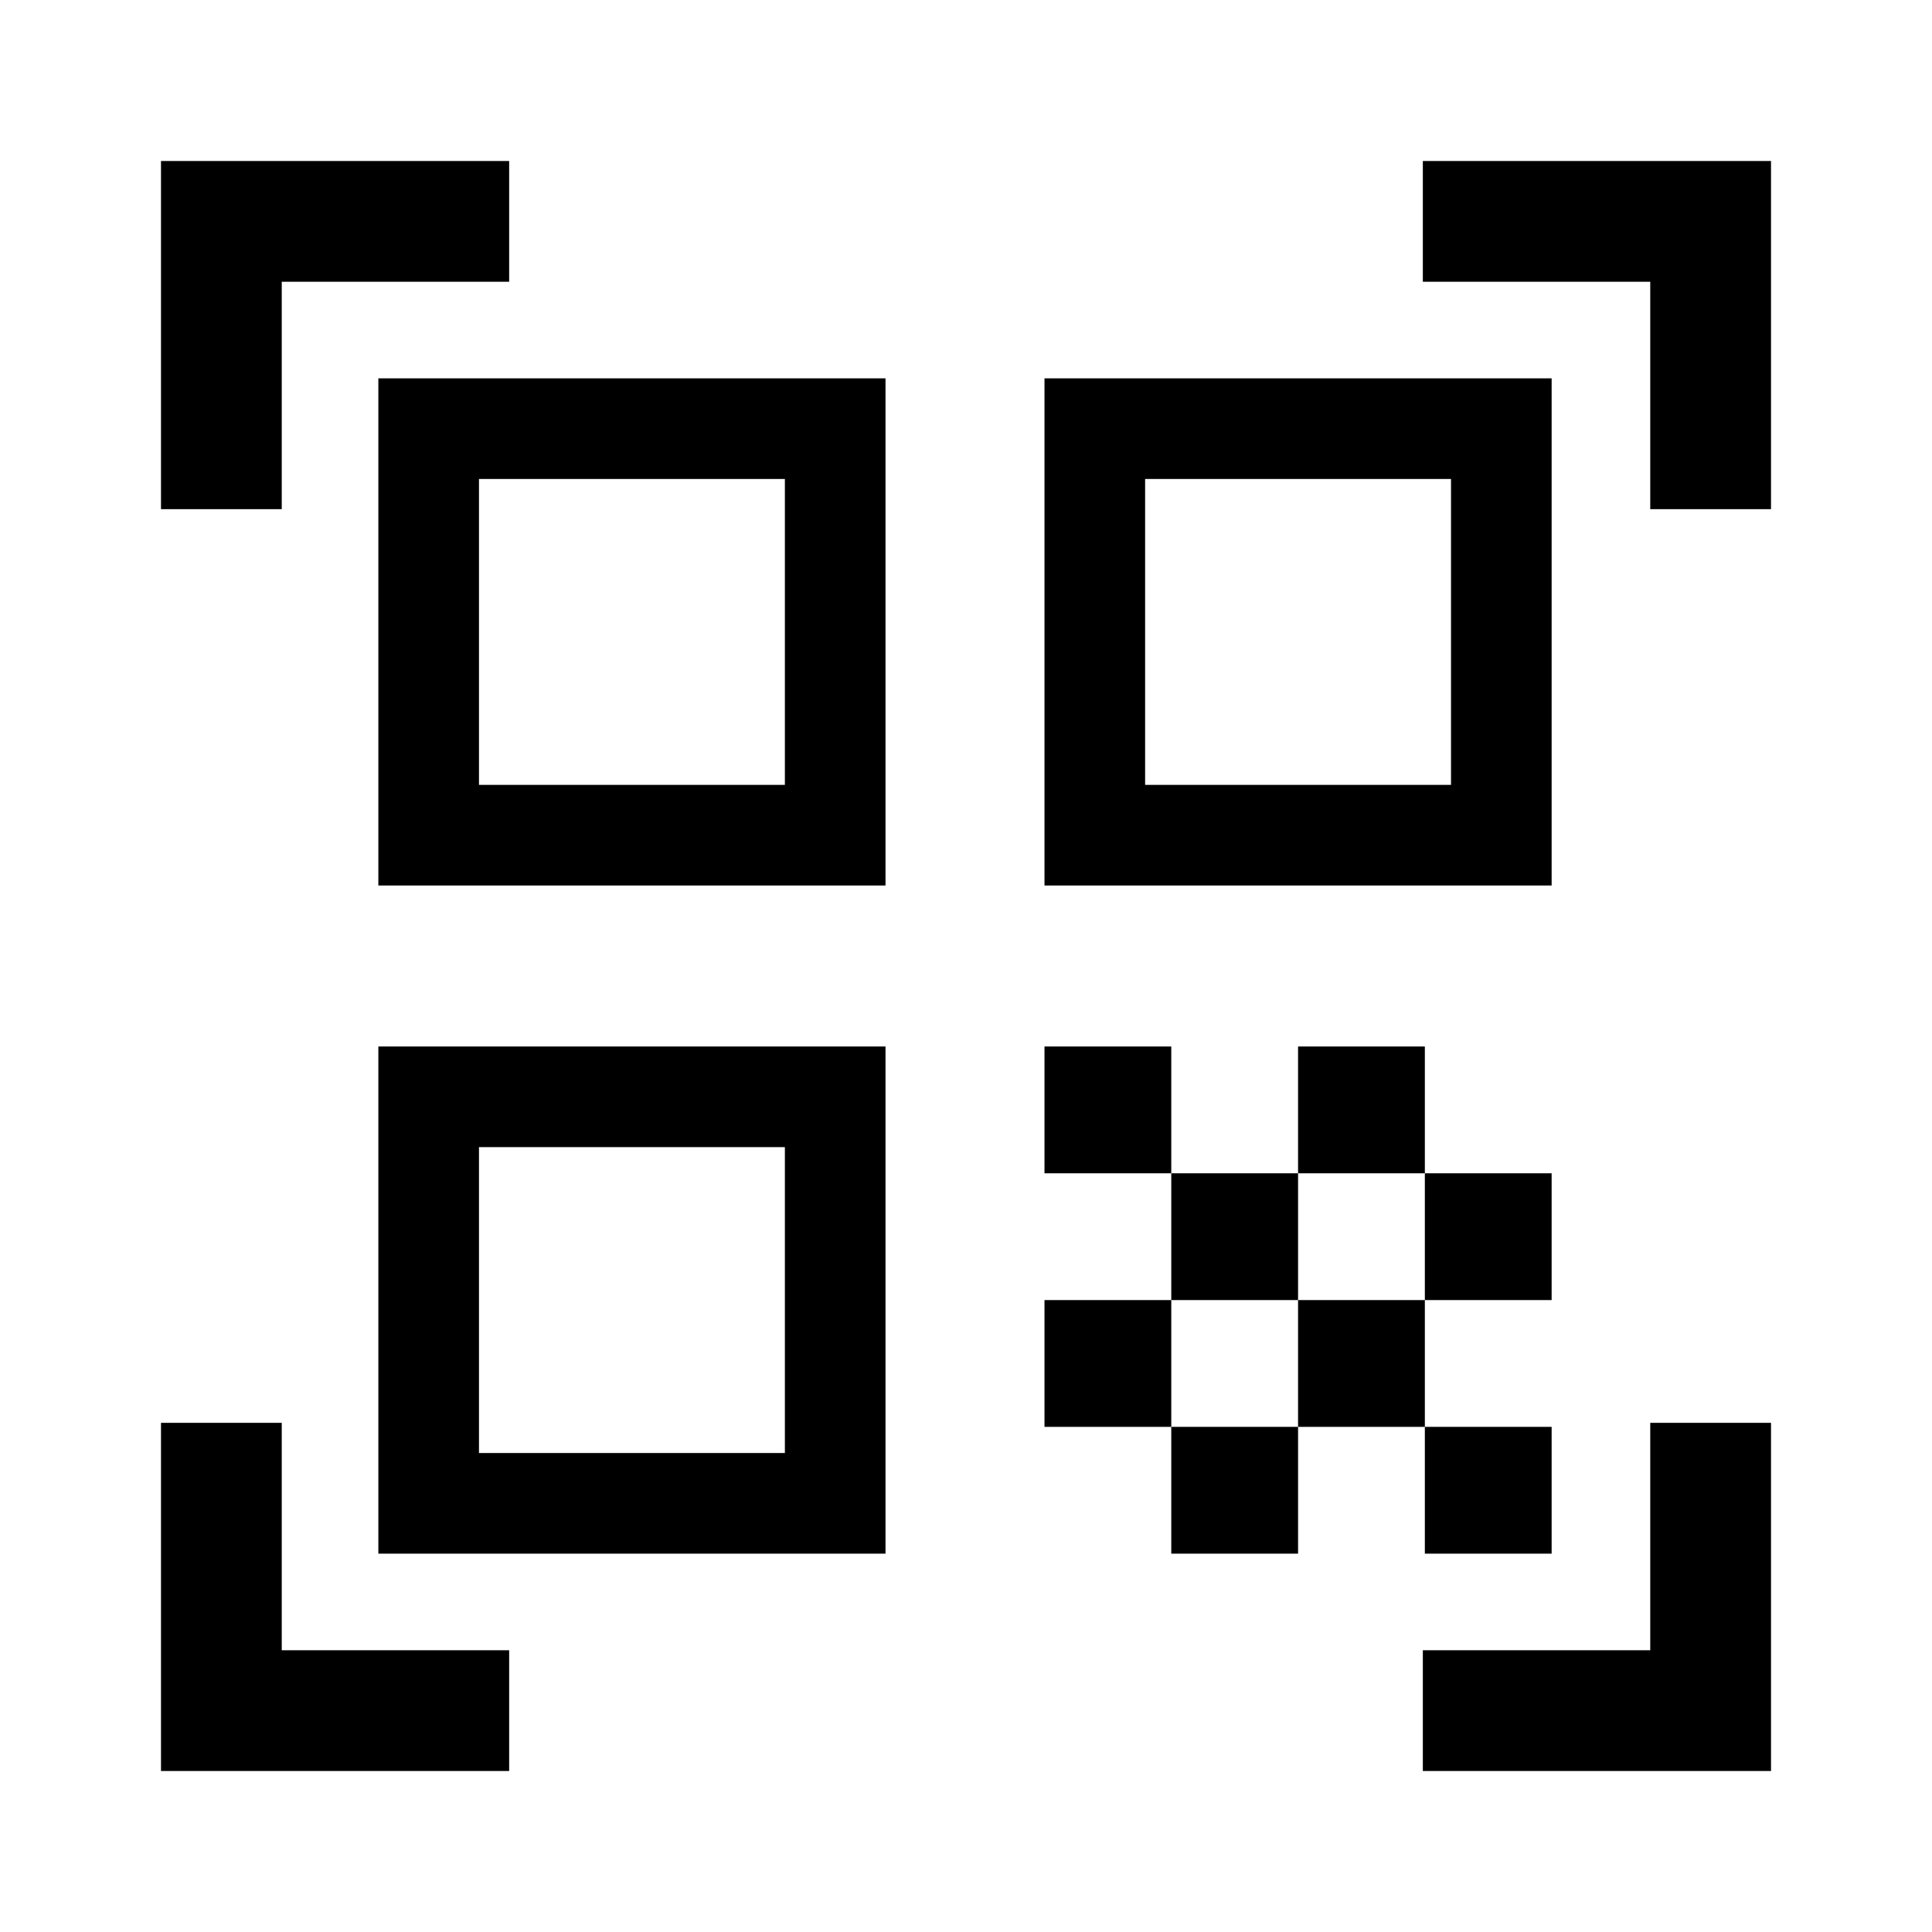
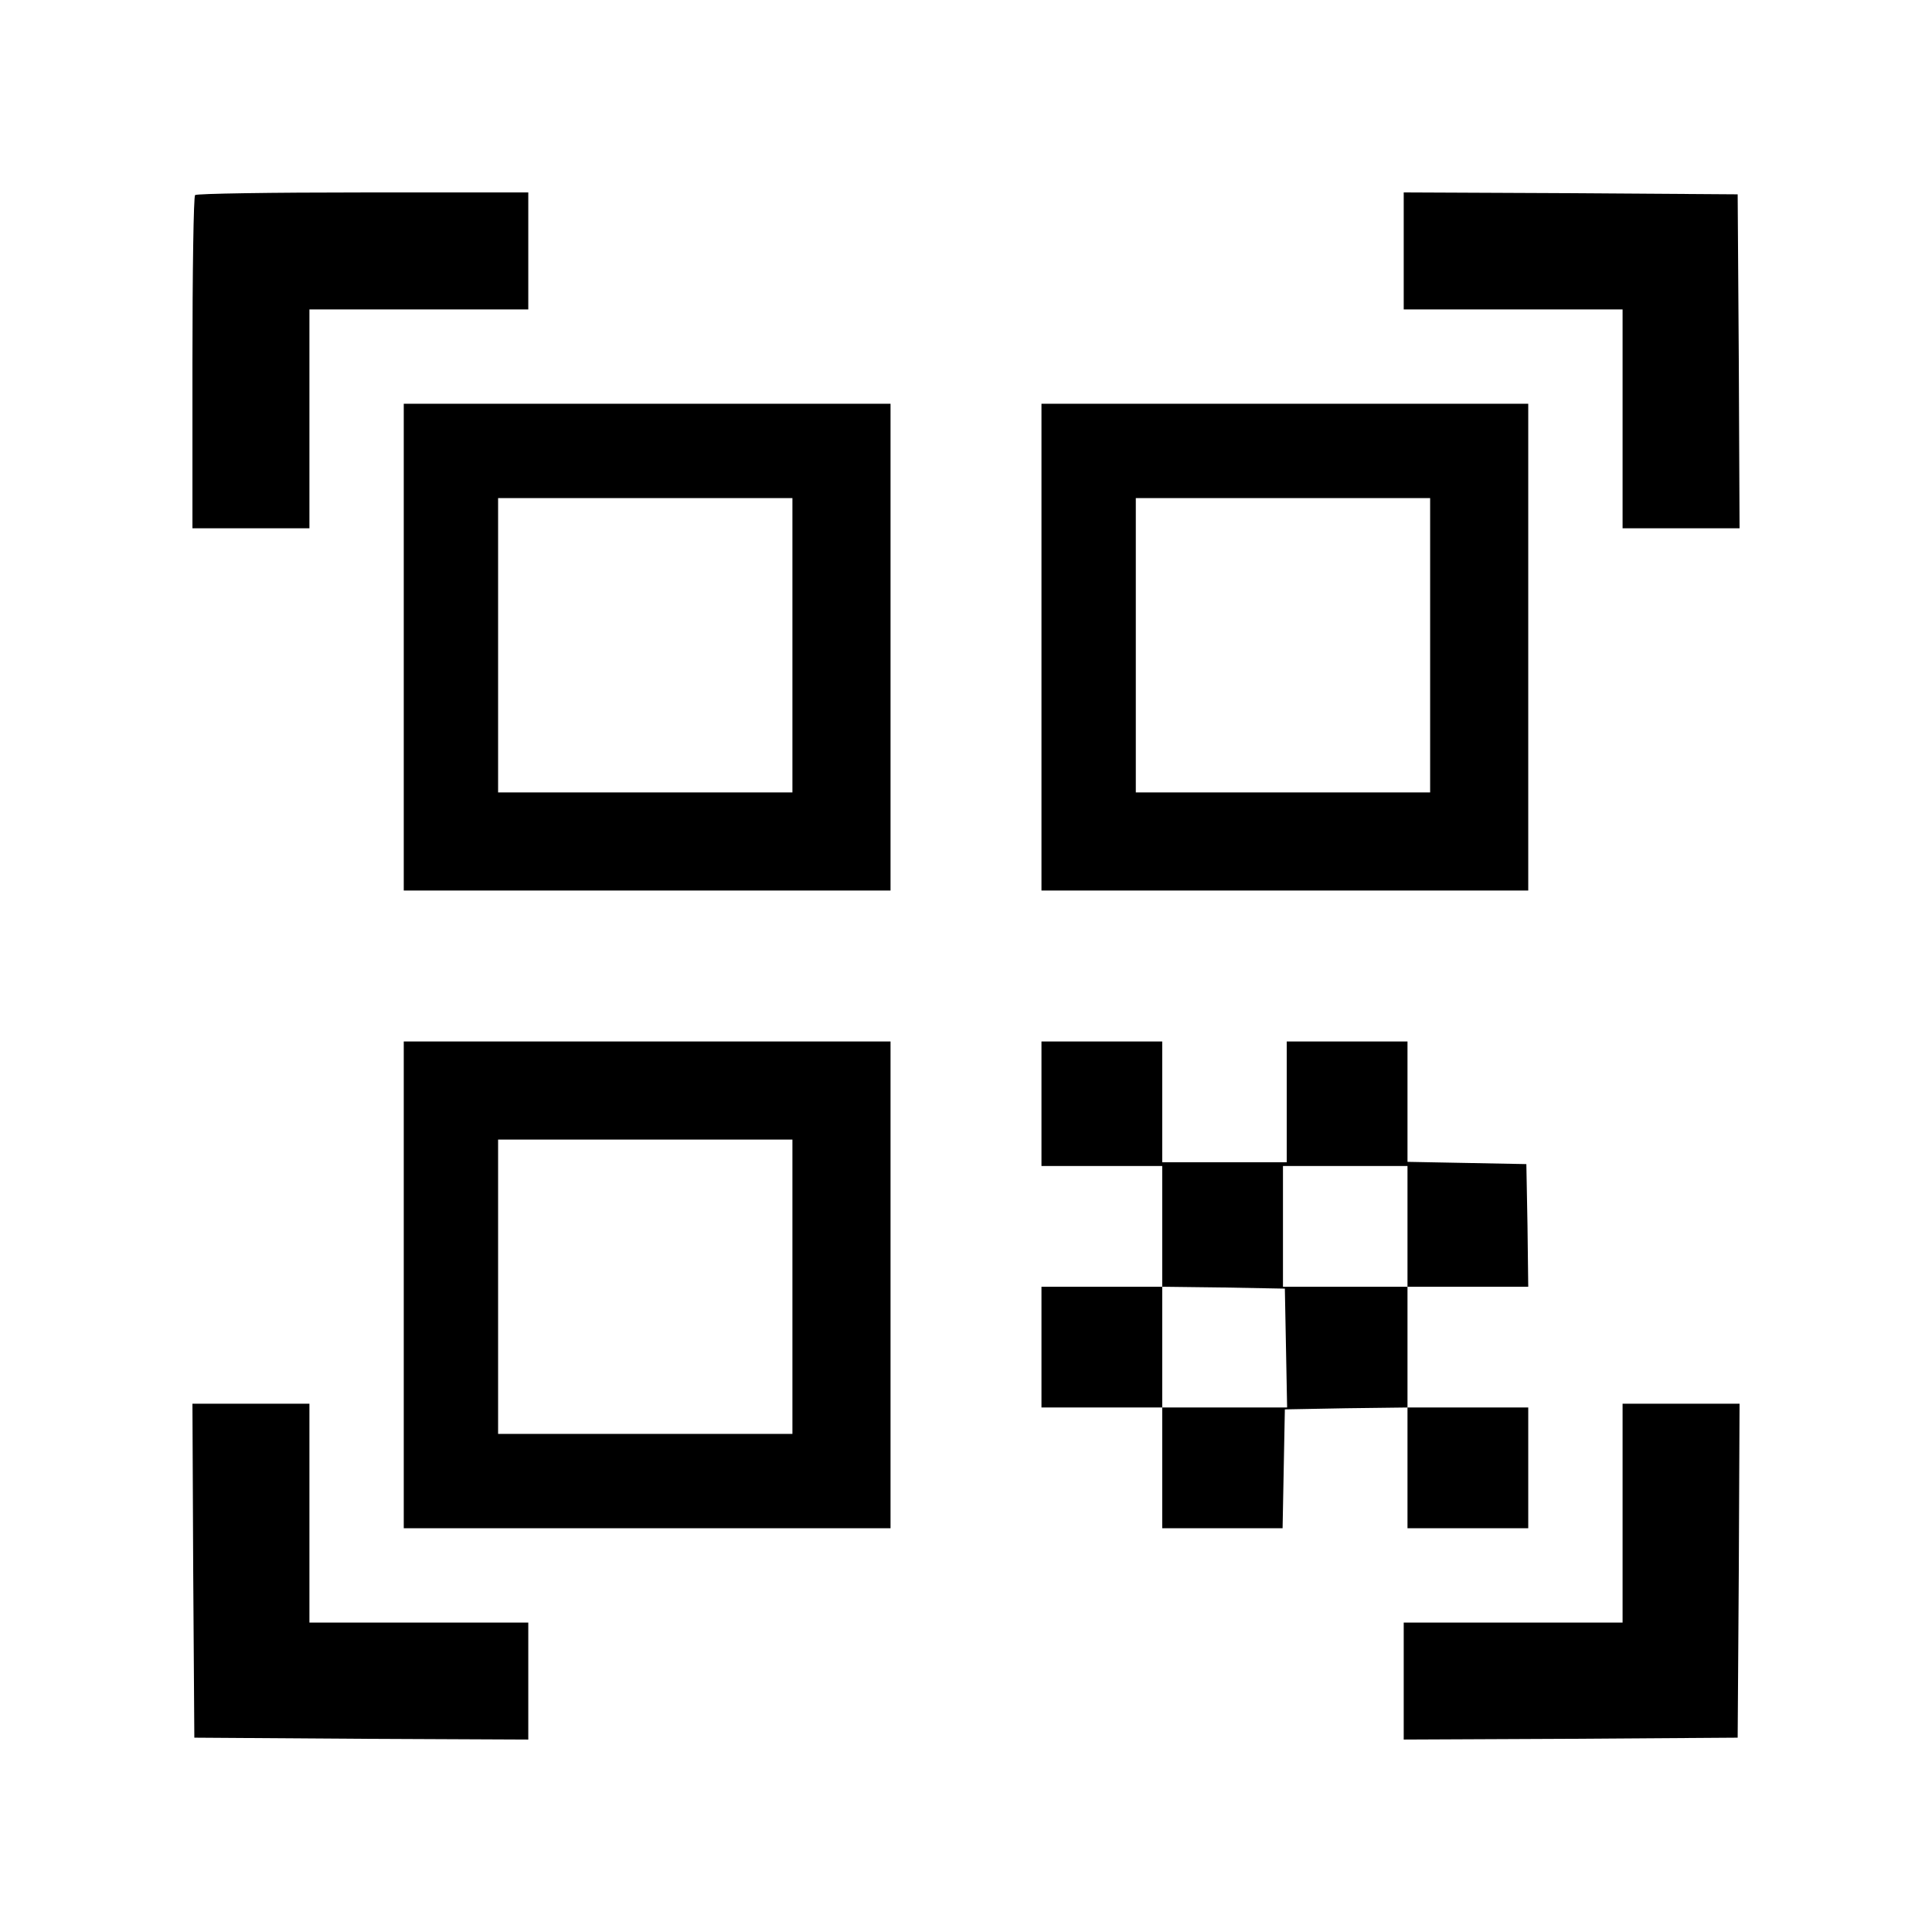
- <svg xmlns="http://www.w3.org/2000/svg" height="48" width="48">
-   <path d="M4 12.65V4h8.65v3H7v5.65ZM4 44v-8.65h3V41h5.65v3Zm31.35 0v-3H41v-5.65h3V44ZM41 12.65V7h-5.65V4H44v8.65Zm-5.6 22.8h3.15v3.15H35.4Zm0-6.3h3.15v3.15H35.4Zm-3.15 3.15h3.15v3.15h-3.15Zm-3.15 3.15h3.15v3.15H29.1Zm-3.15-3.15h3.15v3.15h-3.15Zm6.3-6.3h3.15v3.15h-3.15Zm-3.15 3.15h3.15v3.15H29.1ZM25.95 26h3.15v3.15h-3.15Zm12.6-16.6V22h-12.6V9.4ZM22 26v12.6H9.4V26Zm0-16.6V22H9.4V9.4Zm-2.5 26.7v-7.6h-7.6v7.6Zm0-16.6v-7.6h-7.6v7.6Zm16.55 0v-7.6h-7.6v7.6Z" />
+ <svg xmlns="http://www.w3.org/2000/svg" version="1.0" width="512pt" height="512pt" viewBox="0 0 512 512" preserveAspectRatio="xMidYMid meet">
+   <g transform="translate(0,512) scale(0.1,-0.1)" fill="#000000" stroke="none">
+     <path d="M517 4603 c-4 -3 -7 -204 -7 -445 l0 -438 155 0 155 0 0 290 0 290 290 0 290 0 0 155 0 155 -438 0 c-241 0 -442 -3 -445 -7z" />
+     <path d="M3720 4455 l0 -155 290 0 290 0 0 -290 0 -290 155 0 155 0 -2 443 -3 442 -442 3 -443 2 0 -155z" />
+     <path d="M1070 3405 l0 -645 645 0 645 0 0 645 0 645 -645 0 -645 0 0 -645z m1030 5 l0 -390 -390 0 -390 0 0 390 0 390 390 0 390 0 0 -390z" />
+     <path d="M2760 3405 l0 -645 645 0 645 0 0 645 0 645 -645 0 -645 0 0 -645z m1030 5 l0 -390 -390 0 -390 0 0 390 0 390 390 0 390 0 0 -390z" />
+     <path d="M1070 1715 l0 -645 645 0 645 0 0 645 0 645 -645 0 -645 0 0 -645z m1030 -5 l0 -390 -390 0 -390 0 0 390 0 390 390 0 390 0 0 -390z" />
+     <path d="M2760 2195 l0 -165 160 0 160 0 0 -160 0 -160 -160 0 -160 0 0 -160 0 -160 160 0 160 0 0 -160 0 -160 160 0 159 0 3 158 3 157 163 3 162 2 0 -160 0 -160 160 0 160 0 0 160 0 160 -160 0 -160 0 0 160 0 160 160 0 160 0 -2 163 -3 162 -157 3 -158 3 0 159 0 160 -160 0 -160 0 0 -160 0 -160 -165 0 -165 0 0 160 0 160 -160 0 -160 0 0 -165z m970 -325 l0 -160 -165 0 -165 0 0 160 0 160 165 0 165 0 0 -160z m-322 -322 l3 -158 -166 0 -165 0 0 160 0 160 163 -2 162 -3 3 -157z" />
+     <path d="M512 958 l3 -443 443 -3 442 -2 0 155 0 155 -290 0 -290 0 0 290 0 290 -155 0 -155 0 2 -442z" />
+     <path d="M4300 1110 l0 -290 -290 0 -290 0 0 -155 0 -155 443 2 442 3 3 443 2 442 -155 0 -155 0 0 -290z" />
+   </g>
</svg>
